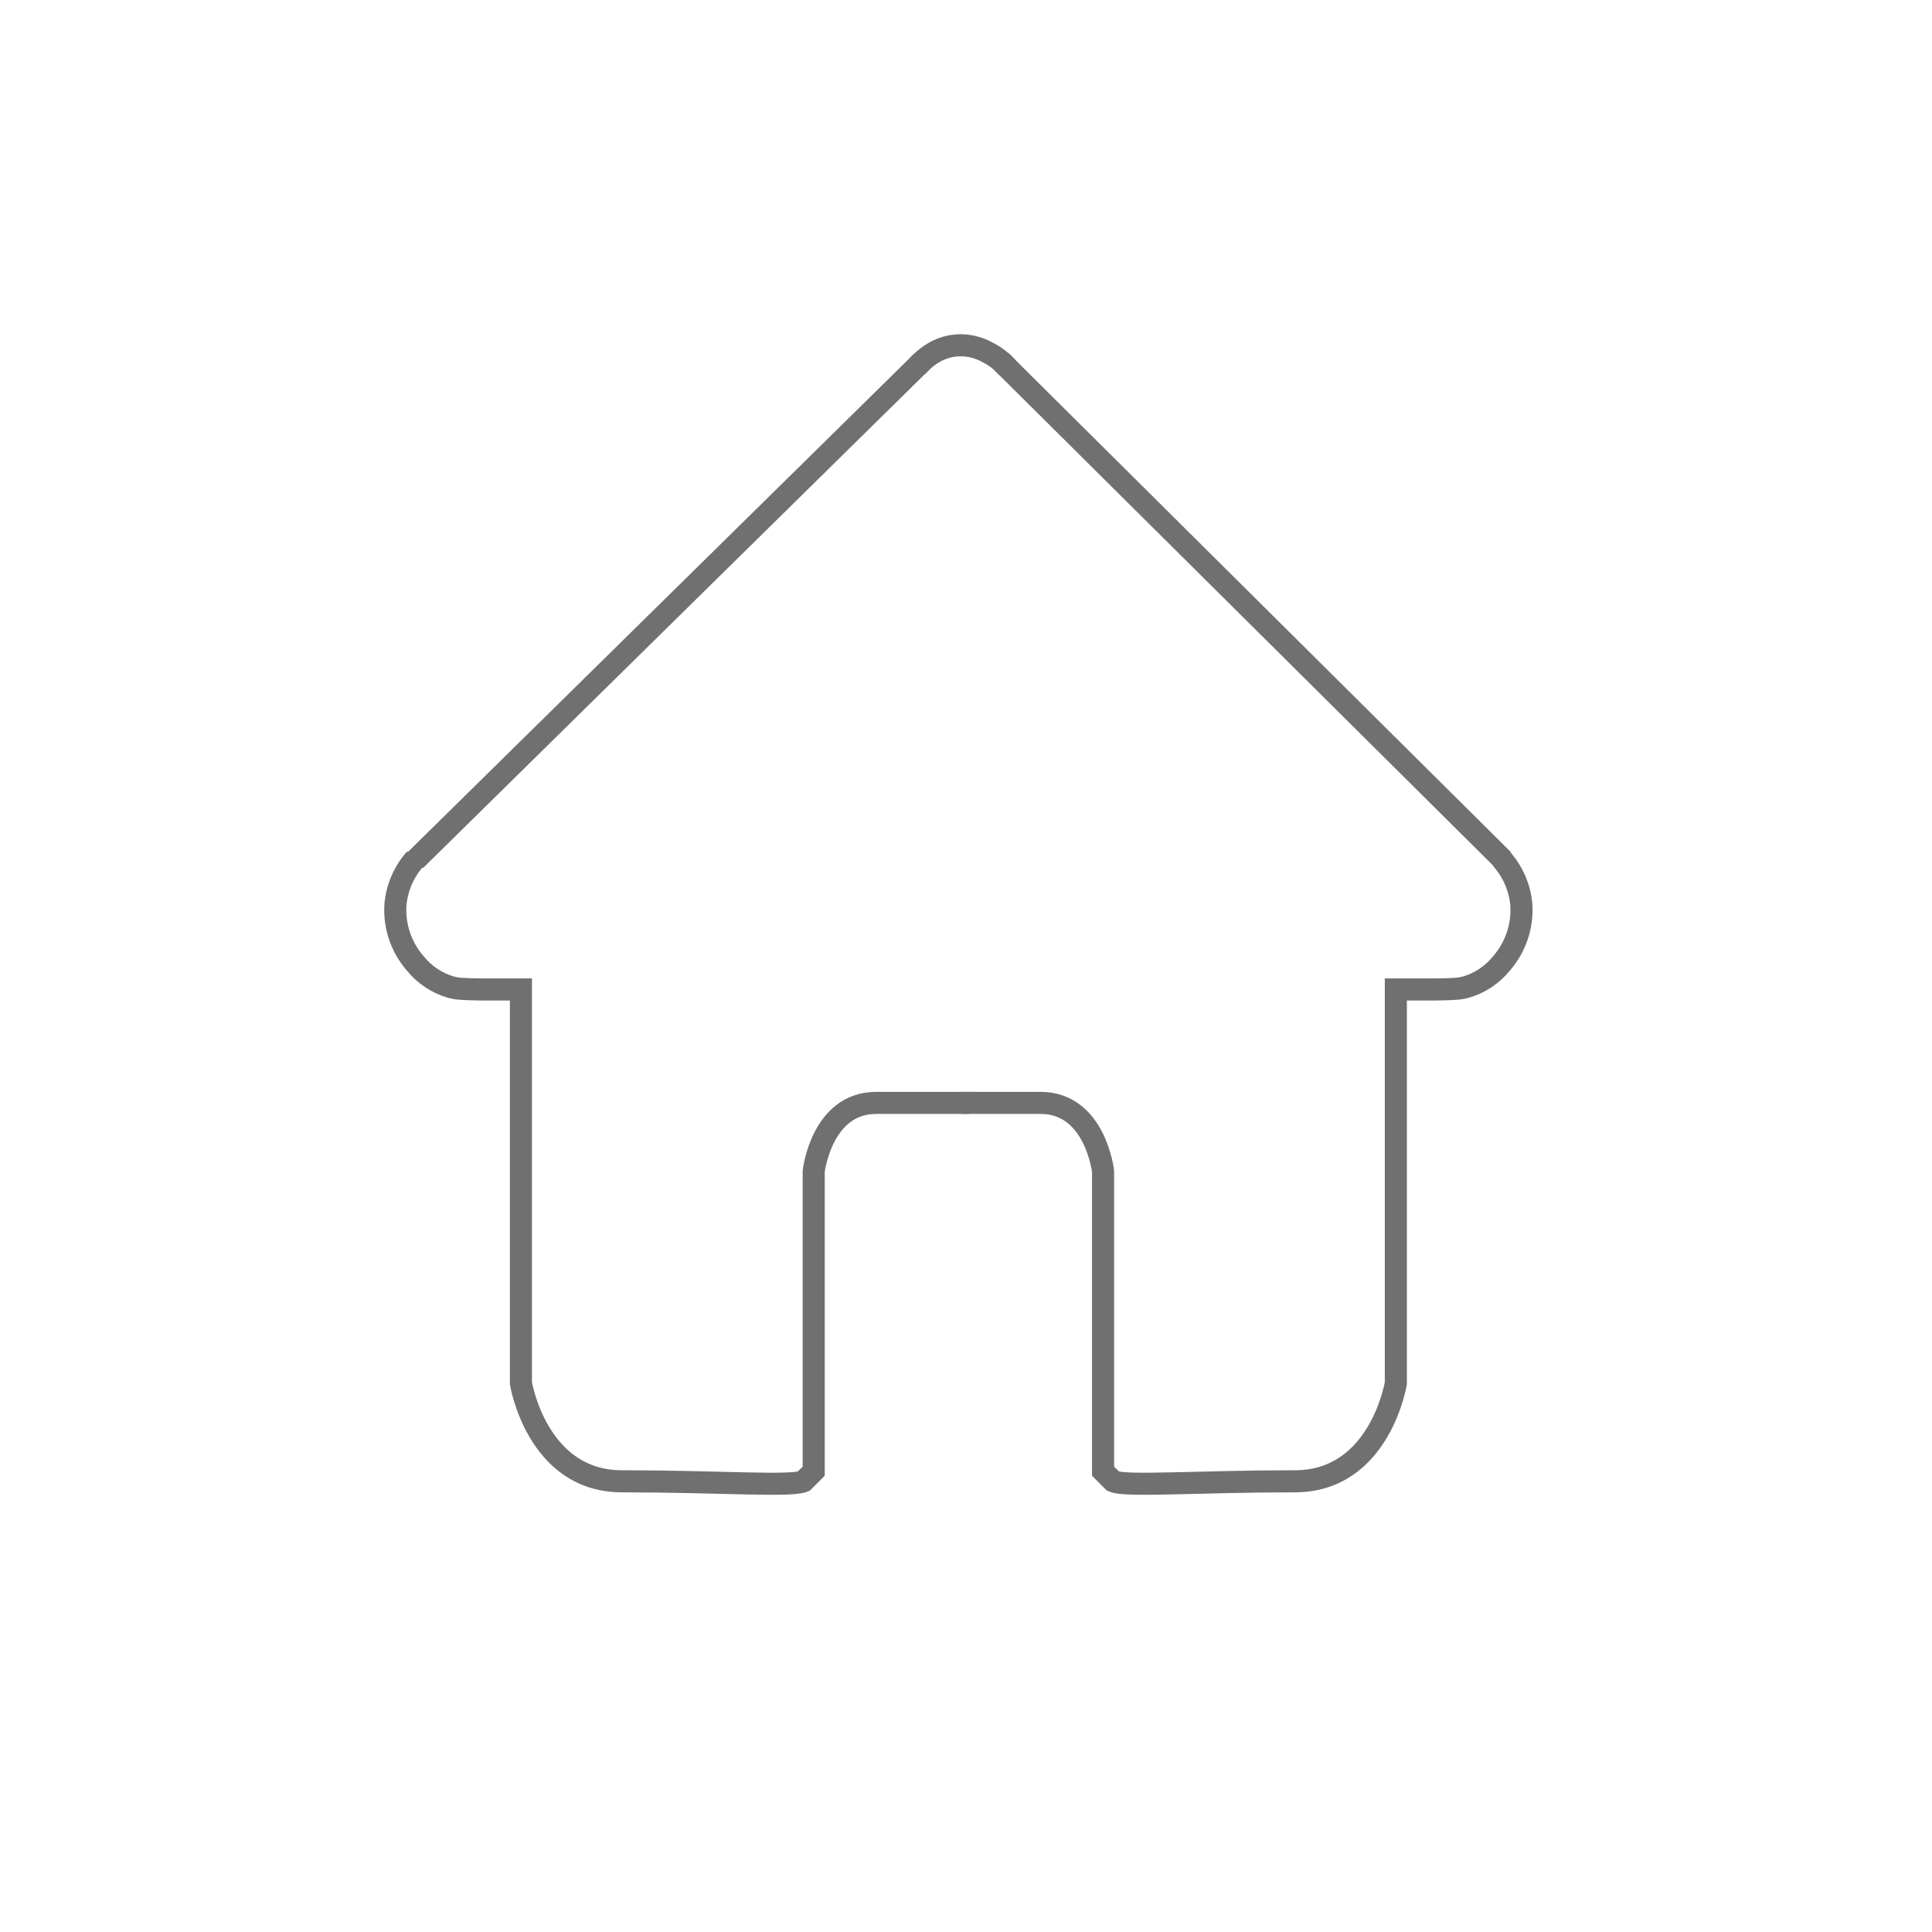
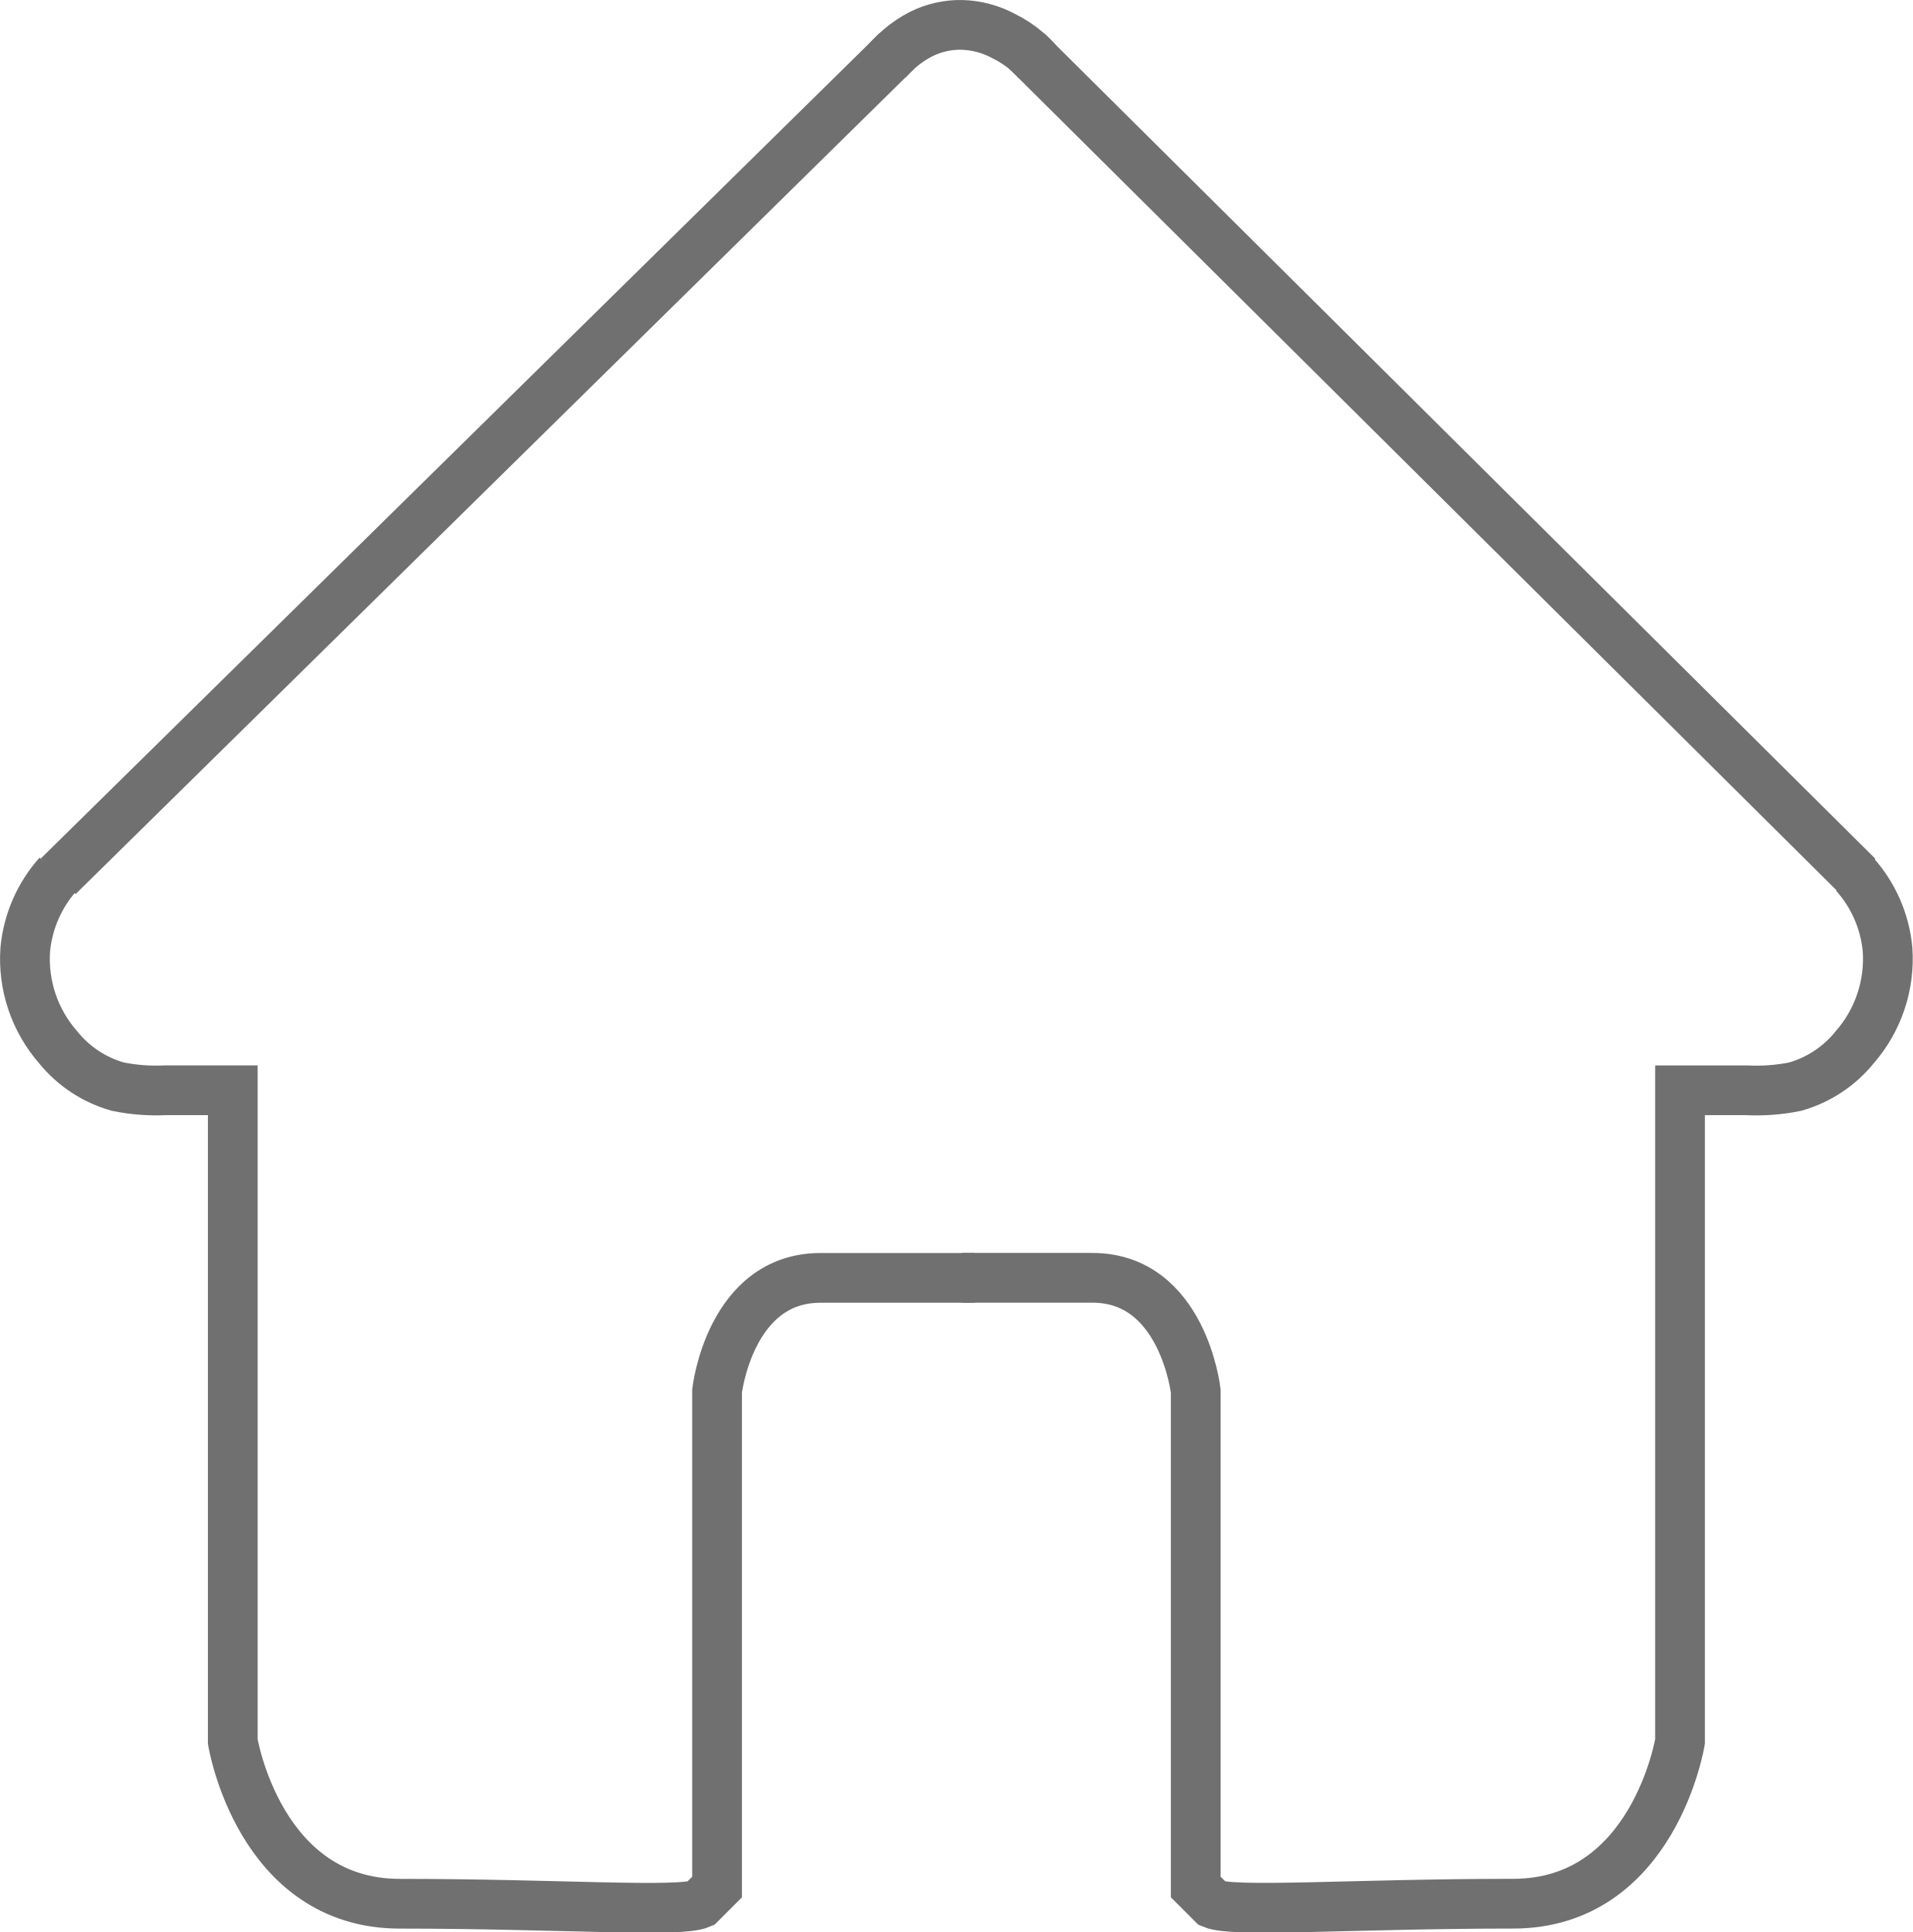
- <svg xmlns="http://www.w3.org/2000/svg" id="레이어_1" data-name="레이어 1" viewBox="0 0 350 350">
-   <defs>
-     <style>.cls-1{fill:none;stroke:#717070;stroke-miterlimit:10;stroke-width:4px;}</style>
-   </defs>
-   <path class="cls-1" d="M167.07,65.44,75.24,155.82Z" />
-   <line class="cls-1" x1="181.33" y1="65.43" x2="272.34" y2="155.82" />
-   <path class="cls-1" d="M166,66.54a12.71,12.71,0,0,1,1.38-1.38,11.78,11.78,0,0,1,2.39-1.61,9.61,9.61,0,0,1,4.47-1,10.26,10.26,0,0,1,4.59,1.24,12.16,12.16,0,0,1,2.54,1.68,10.66,10.66,0,0,1,1.17,1.17" />
-   <path class="cls-1" d="M272,155.58a14.36,14.36,0,0,1,3.6,8.25,14.73,14.73,0,0,1-3.6,10.71,12.92,12.92,0,0,1-6.52,4.31c-1,.26-1.85.35-5.29.4-3,0-5.5,0-7.32,0v71.33s-2.87,17.77-18.29,17.77c-17.39,0-30.6,1-32.92,0l-1.83-1.83V212.19s-1.4-12.39-11.32-12.39H174.23" />
-   <path class="cls-1" d="M175.63,199.8H158.74c-9.93,0-11.33,12.39-11.33,12.39v54.33l-1.83,1.83c-2.32,1-15.53,0-32.92,0-15.41,0-18.29-17.77-18.29-17.77V179.25c-1.82,0-4.32,0-7.32,0-3.44-.05-4.31-.14-5.29-.4a12.92,12.92,0,0,1-6.52-4.31,14.71,14.71,0,0,1-3.6-10.71,14.44,14.44,0,0,1,3.6-8.25" />
+ <svg xmlns="http://www.w3.org/2000/svg" width="153.782" height="155.351" viewBox="0 0 153.782 155.351">
+   <g id="deactivated-main-menu-icon" transform="translate(-69.6 -60.548)">
+     <path id="패스_9" data-name="패스 9" d="M142.65,65.44,75.24,131.785Z" transform="translate(-0.967 -0.769)" fill="none" stroke="#717070" stroke-miterlimit="10" stroke-width="4" />
+     <line id="선_8" data-name="선 8" x2="66.808" y2="66.353" transform="translate(152.151 64.664)" fill="none" stroke="#717070" stroke-miterlimit="10" stroke-width="4" />
+     <path id="패스_10" data-name="패스 10" d="M166,65.478a9.33,9.33,0,0,1,1.013-1.013,8.648,8.648,0,0,1,1.754-1.182,7.054,7.054,0,0,1,3.281-.734,7.532,7.532,0,0,1,3.369.91,8.926,8.926,0,0,1,1.865,1.233,7.824,7.824,0,0,1,.859.859" transform="translate(-25.103)" fill="none" stroke="#717070" stroke-miterlimit="10" stroke-width="4" />
+     <path id="패스_11" data-name="패스 11" d="M246,155.58a10.541,10.541,0,0,1,2.643,6.056A10.813,10.813,0,0,1,246,169.5a9.484,9.484,0,0,1-4.786,3.164,15.53,15.53,0,0,1-3.883.294h-5.373v52.361s-2.107,13.044-13.426,13.044c-12.765,0-22.463.734-24.166,0l-1.343-1.343V197.136s-1.028-9.1-8.31-9.1H174.23" transform="translate(-27.291 -24.74)" fill="none" stroke="#717070" stroke-miterlimit="10" stroke-width="4" />
+     <path id="패스_12" data-name="패스 12" d="M147.966,188.041h-12.4c-7.289,0-8.317,9.1-8.317,9.1v39.882l-1.343,1.343c-1.7.734-11.4,0-24.166,0-11.312,0-13.426-13.044-13.426-13.044V172.955H82.942a15.439,15.439,0,0,1-3.883-.294,9.484,9.484,0,0,1-4.786-3.164,10.8,10.8,0,0,1-2.643-7.862,10.6,10.6,0,0,1,2.643-6.056" transform="translate(0 -24.74)" fill="none" stroke="#717070" stroke-miterlimit="10" stroke-width="4" />
+   </g>
</svg>
